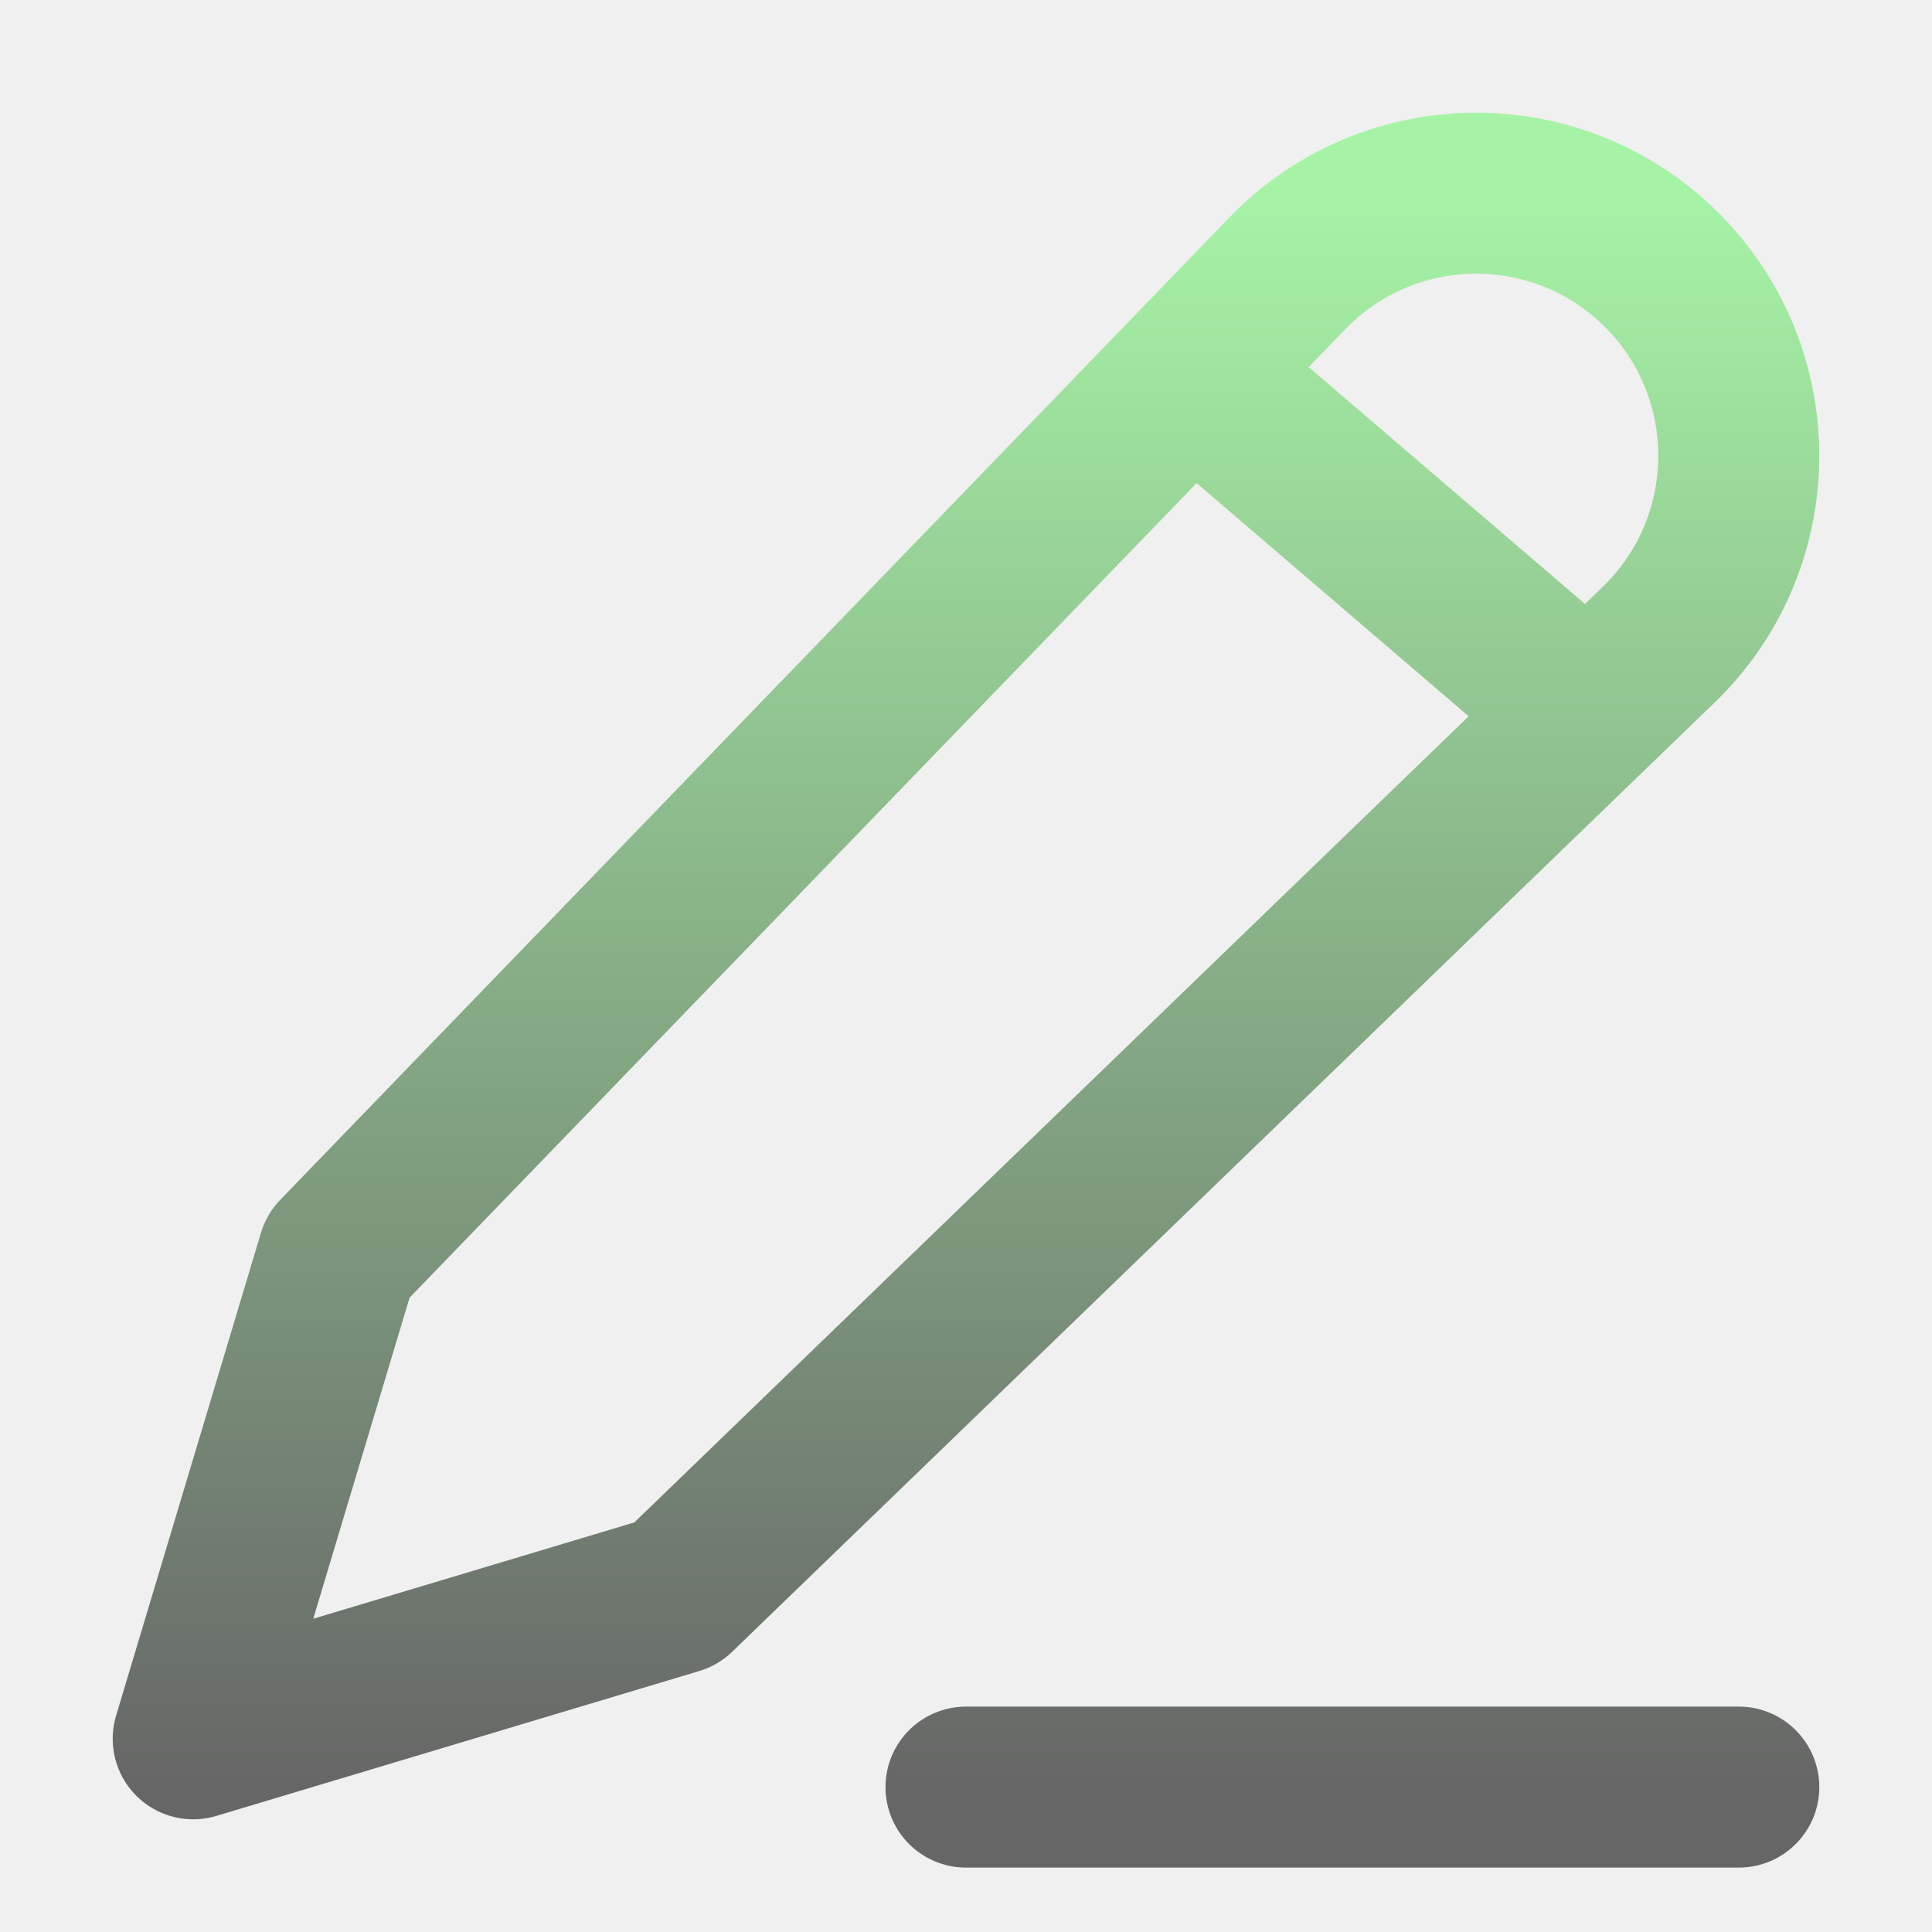
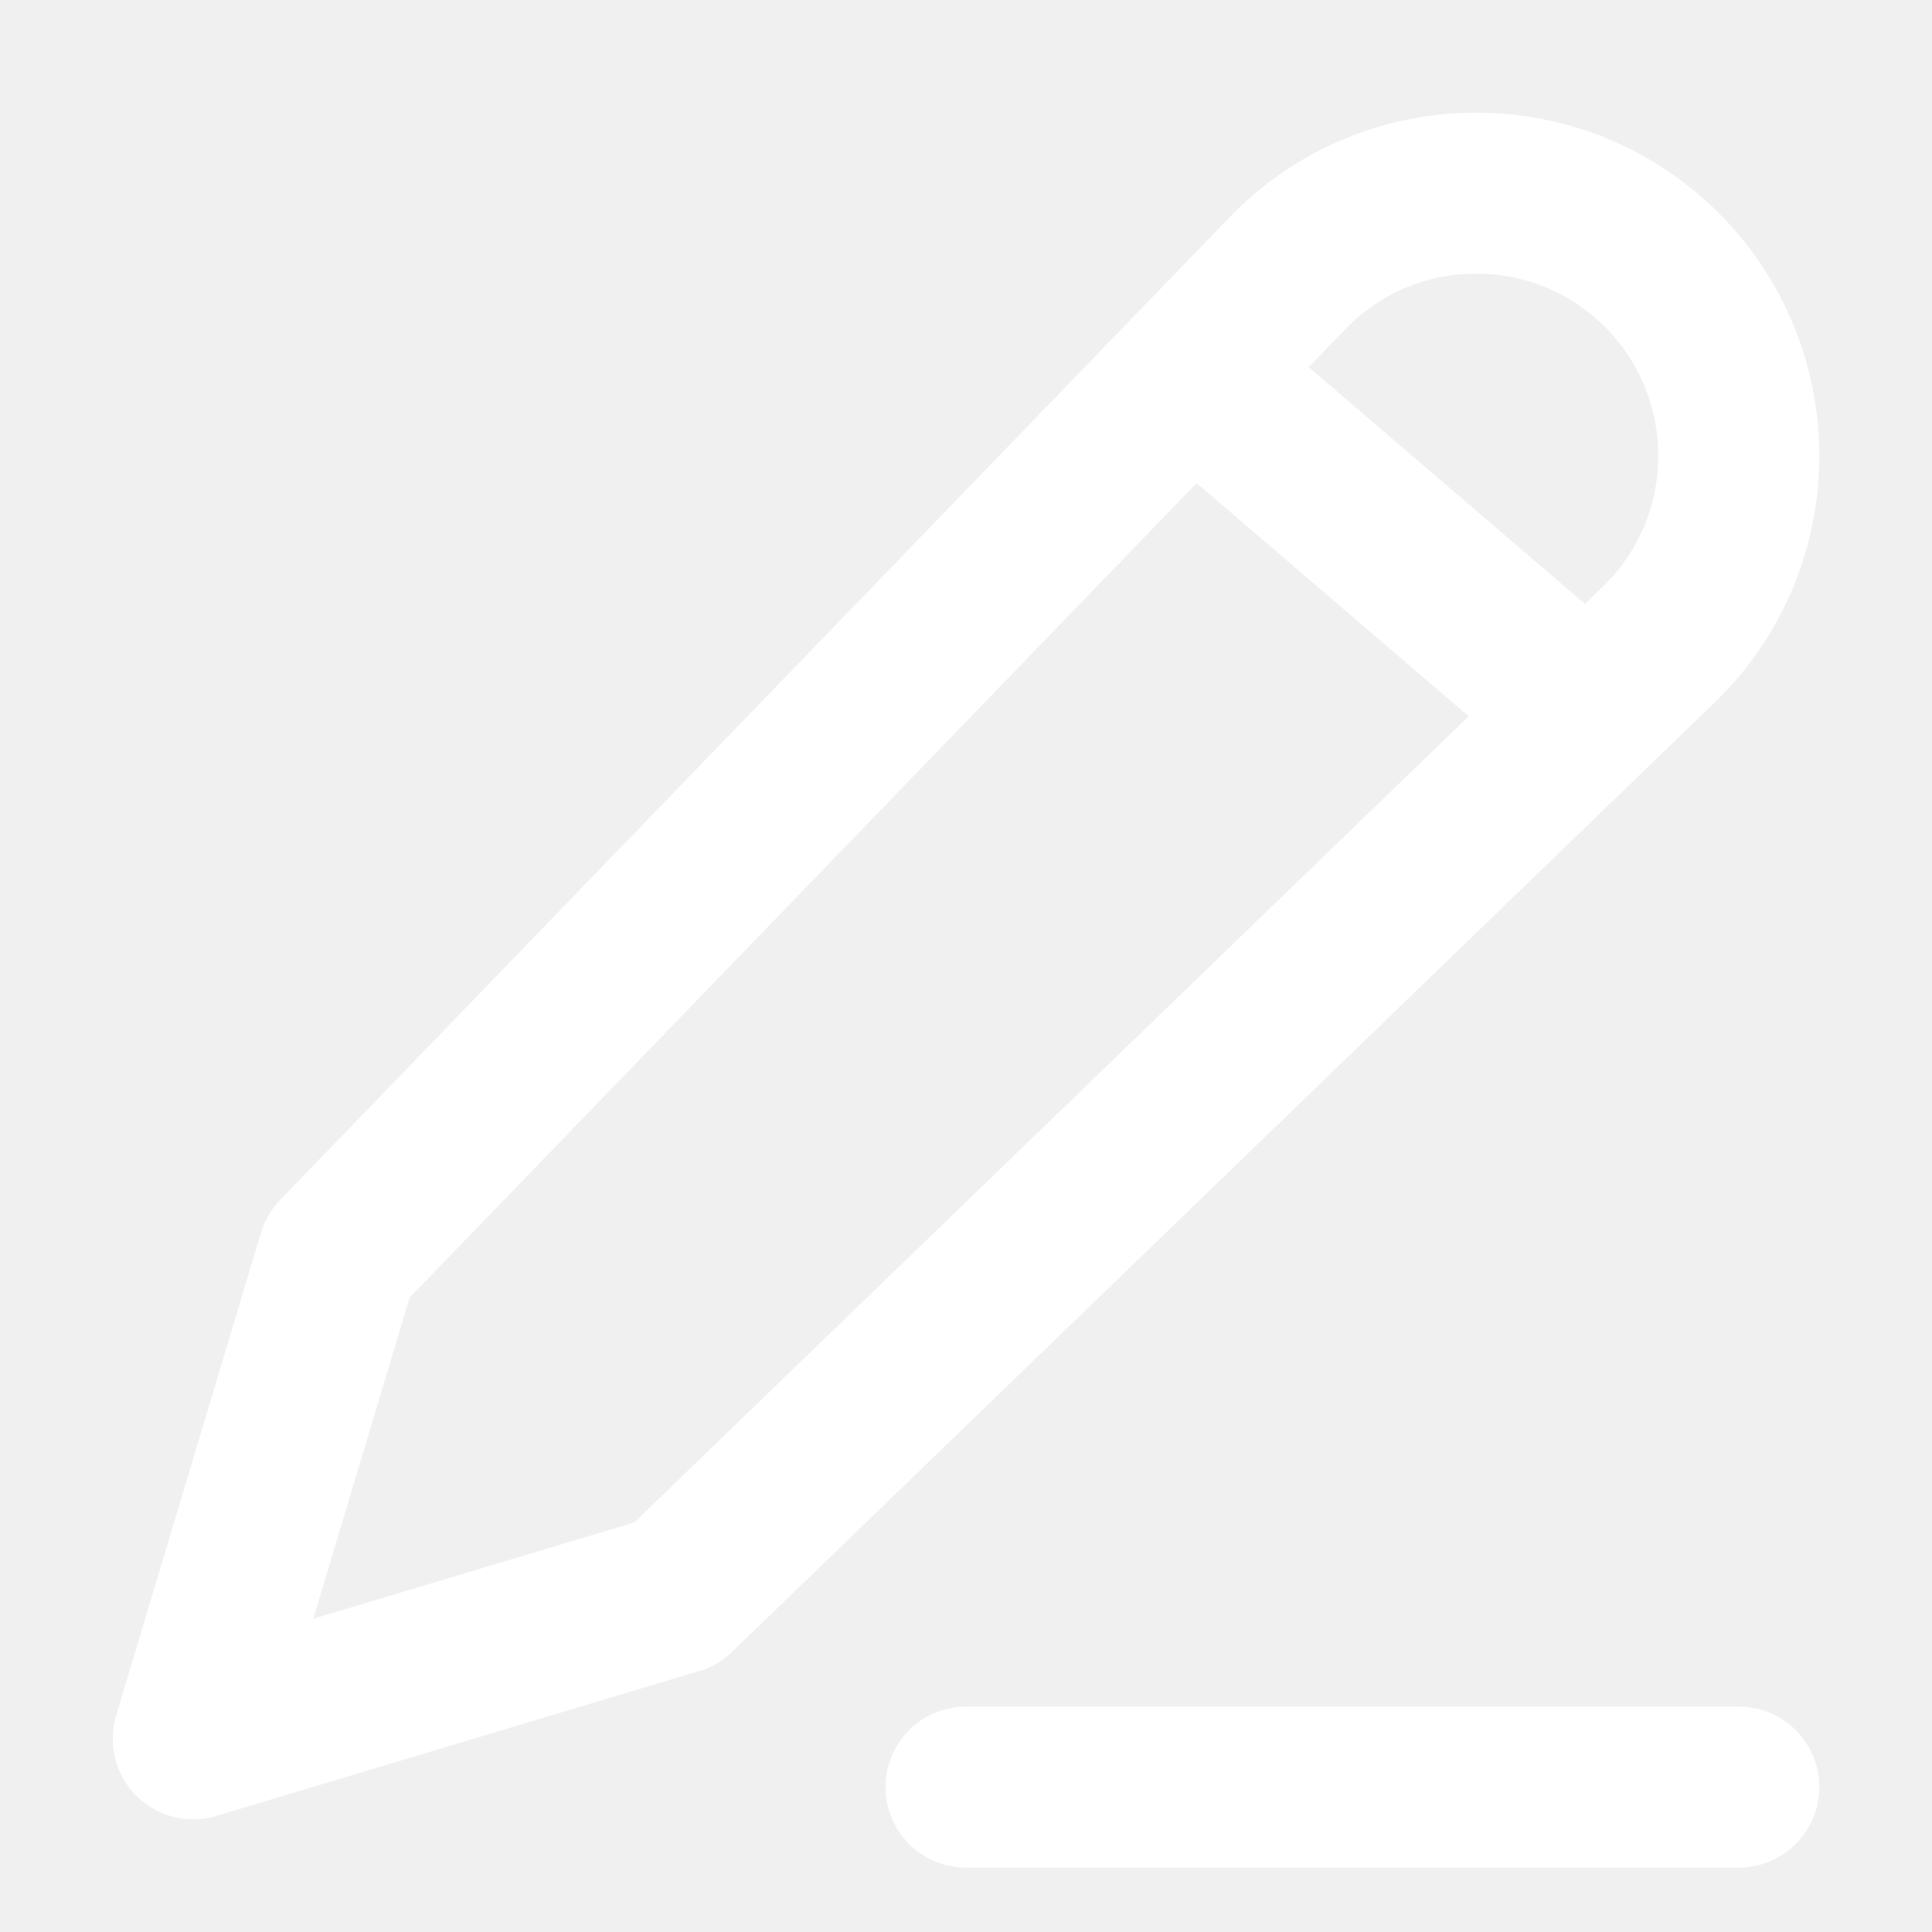
<svg xmlns="http://www.w3.org/2000/svg" width="24" height="24" viewBox="0 0 24 24" fill="none">
-   <path d="M12 22.2H21.6M15 4.8L19.2 8.4M4.2 15.6L16.031 3.355C17.305 2.082 19.371 2.082 20.645 3.355C21.918 4.629 21.918 6.695 20.645 7.969L8.4 19.8L2.4 21.6L4.2 15.6Z" stroke="url(#paint0_linear_190_607)" stroke-width="2" stroke-linecap="round" stroke-linejoin="round" />
-   <defs>
-     <linearGradient id="paint0_linear_190_607" x1="12" y1="2.4" x2="12" y2="22.2" gradientUnits="userSpaceOnUse">
-       <stop stop-color="#A6F3A6" />
-       <stop offset="1" stop-color="#666666" />
-     </linearGradient>
-   </defs>
+   <path d="M12 22.2H21.6M15 4.8L19.2 8.4M4.2 15.6L16.031 3.355C17.305 2.081 19.371 2.081 20.645 3.355C21.918 4.629 21.918 6.695 20.645 7.969L8.4 19.8L2.4 21.6L4.2 15.6Z" stroke="white" stroke-width="2" stroke-linecap="round" stroke-linejoin="round" />
</svg>
